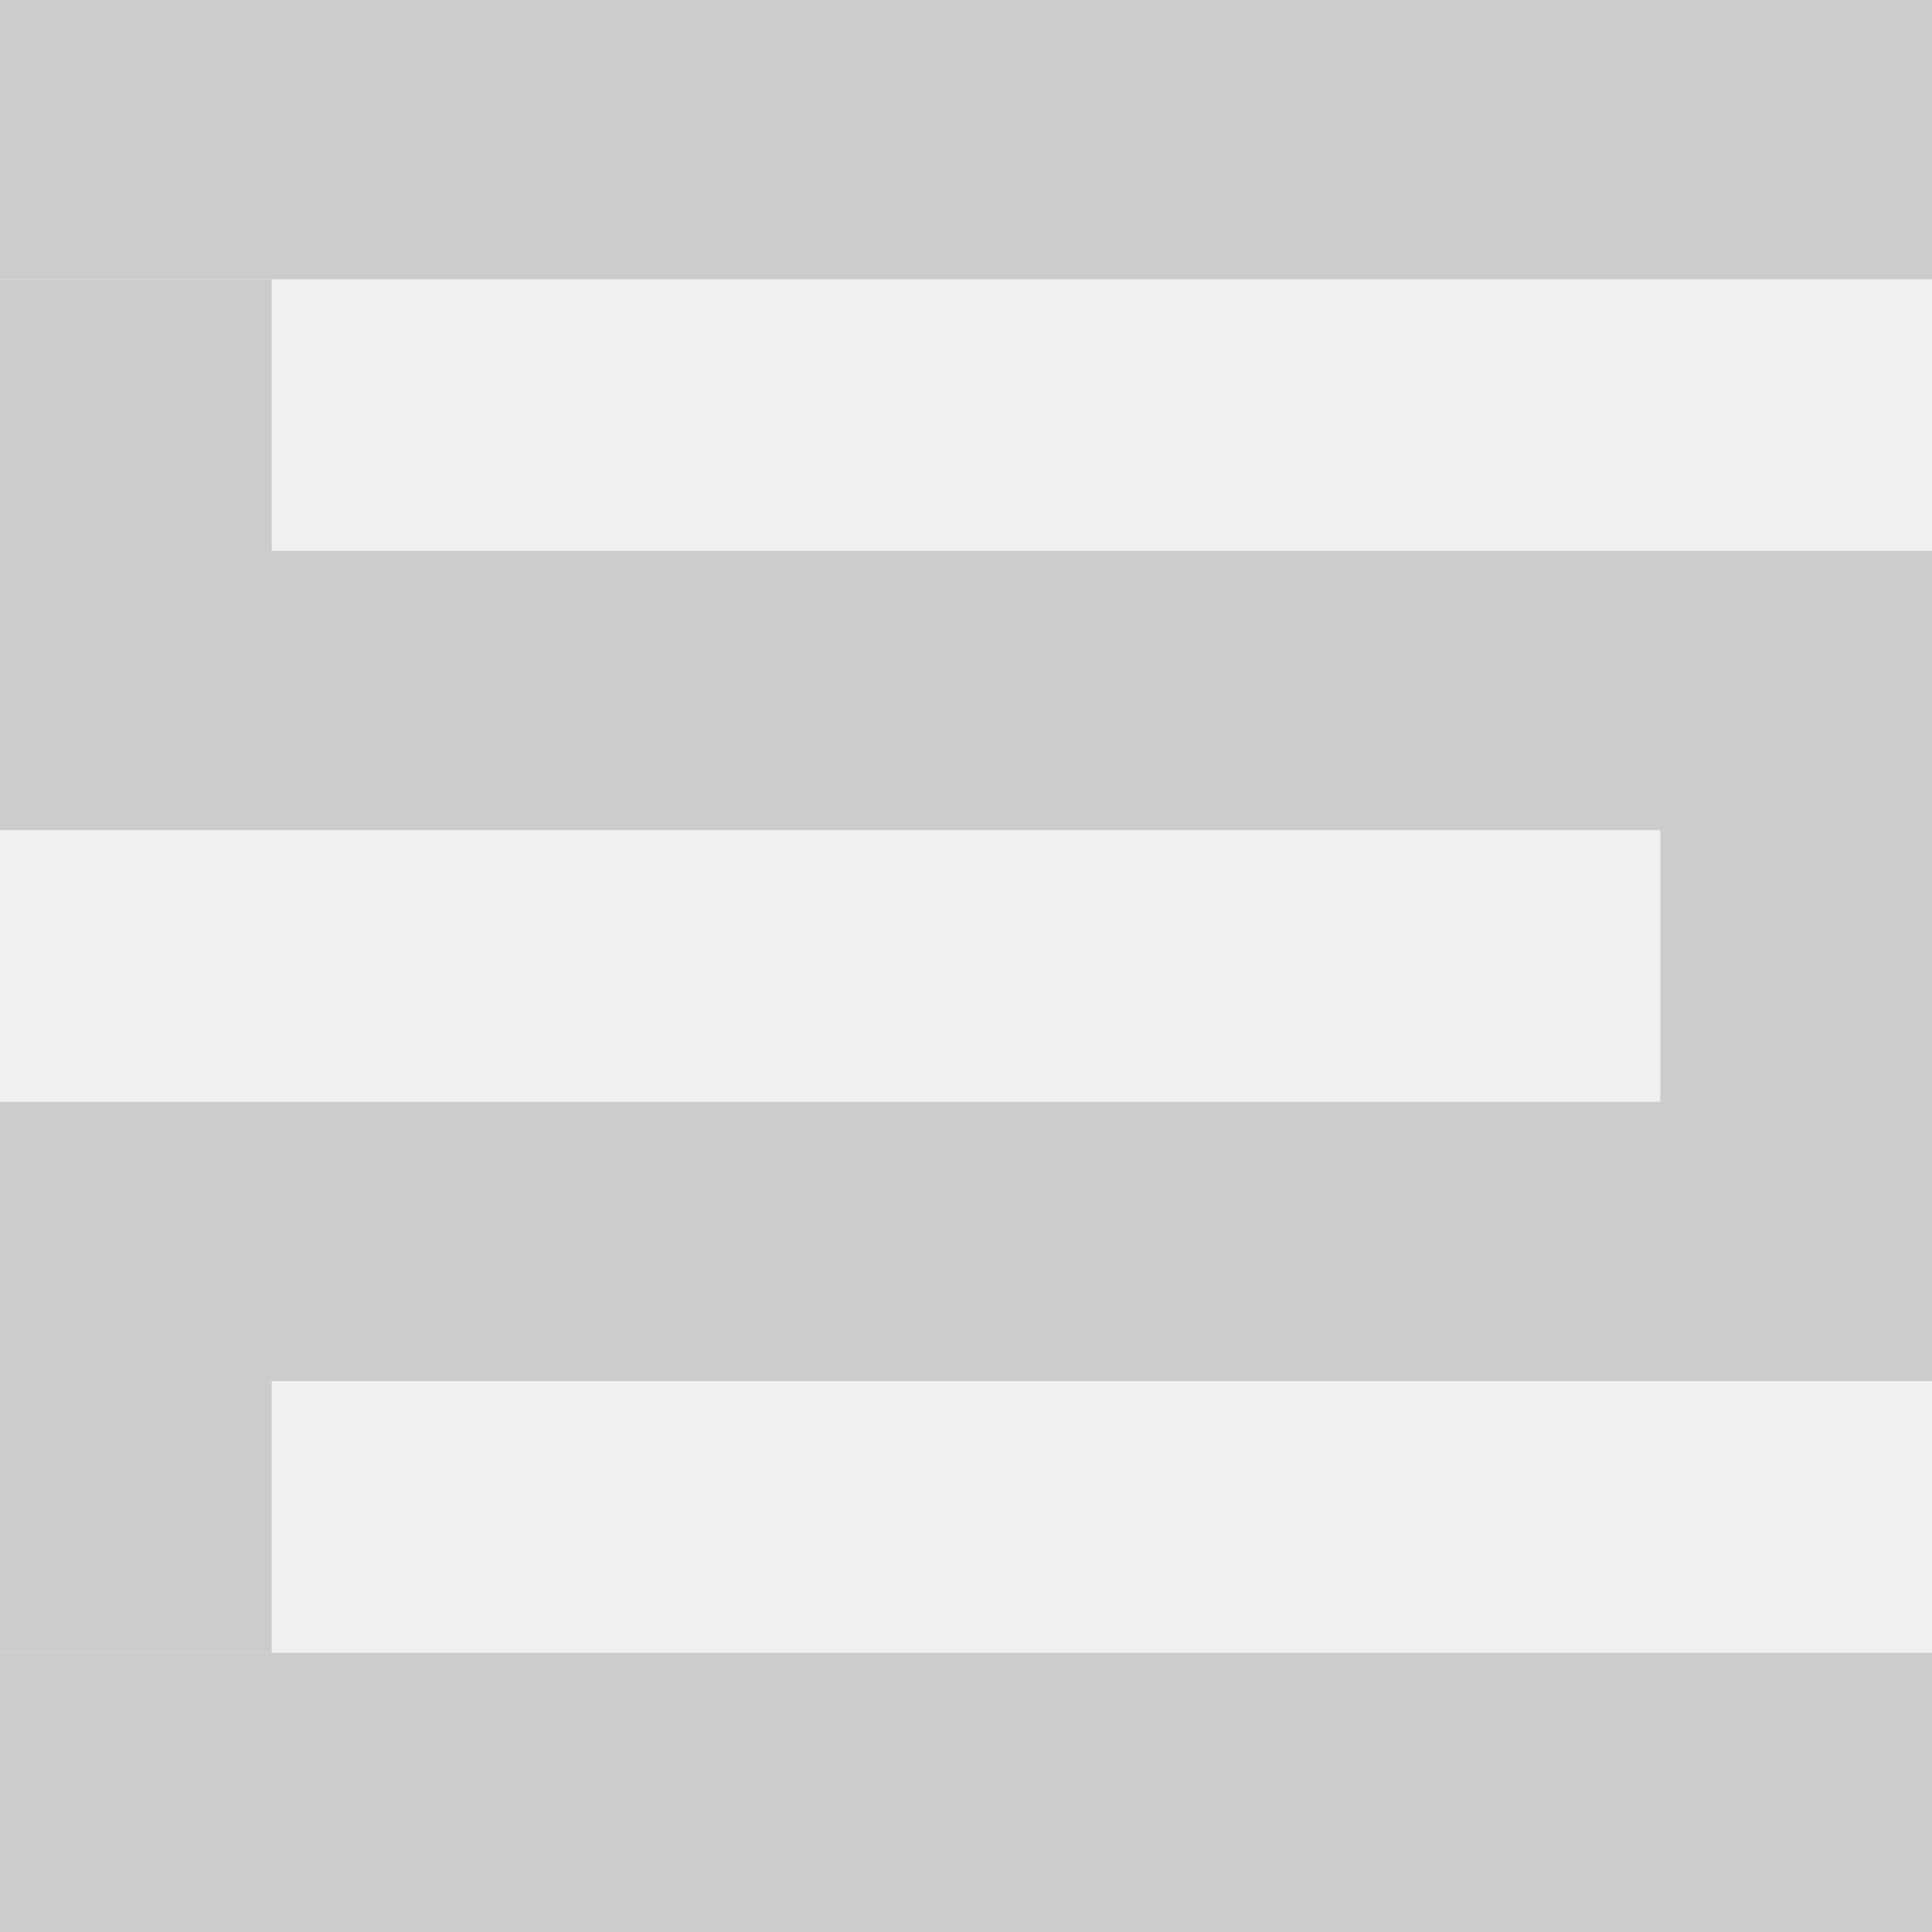
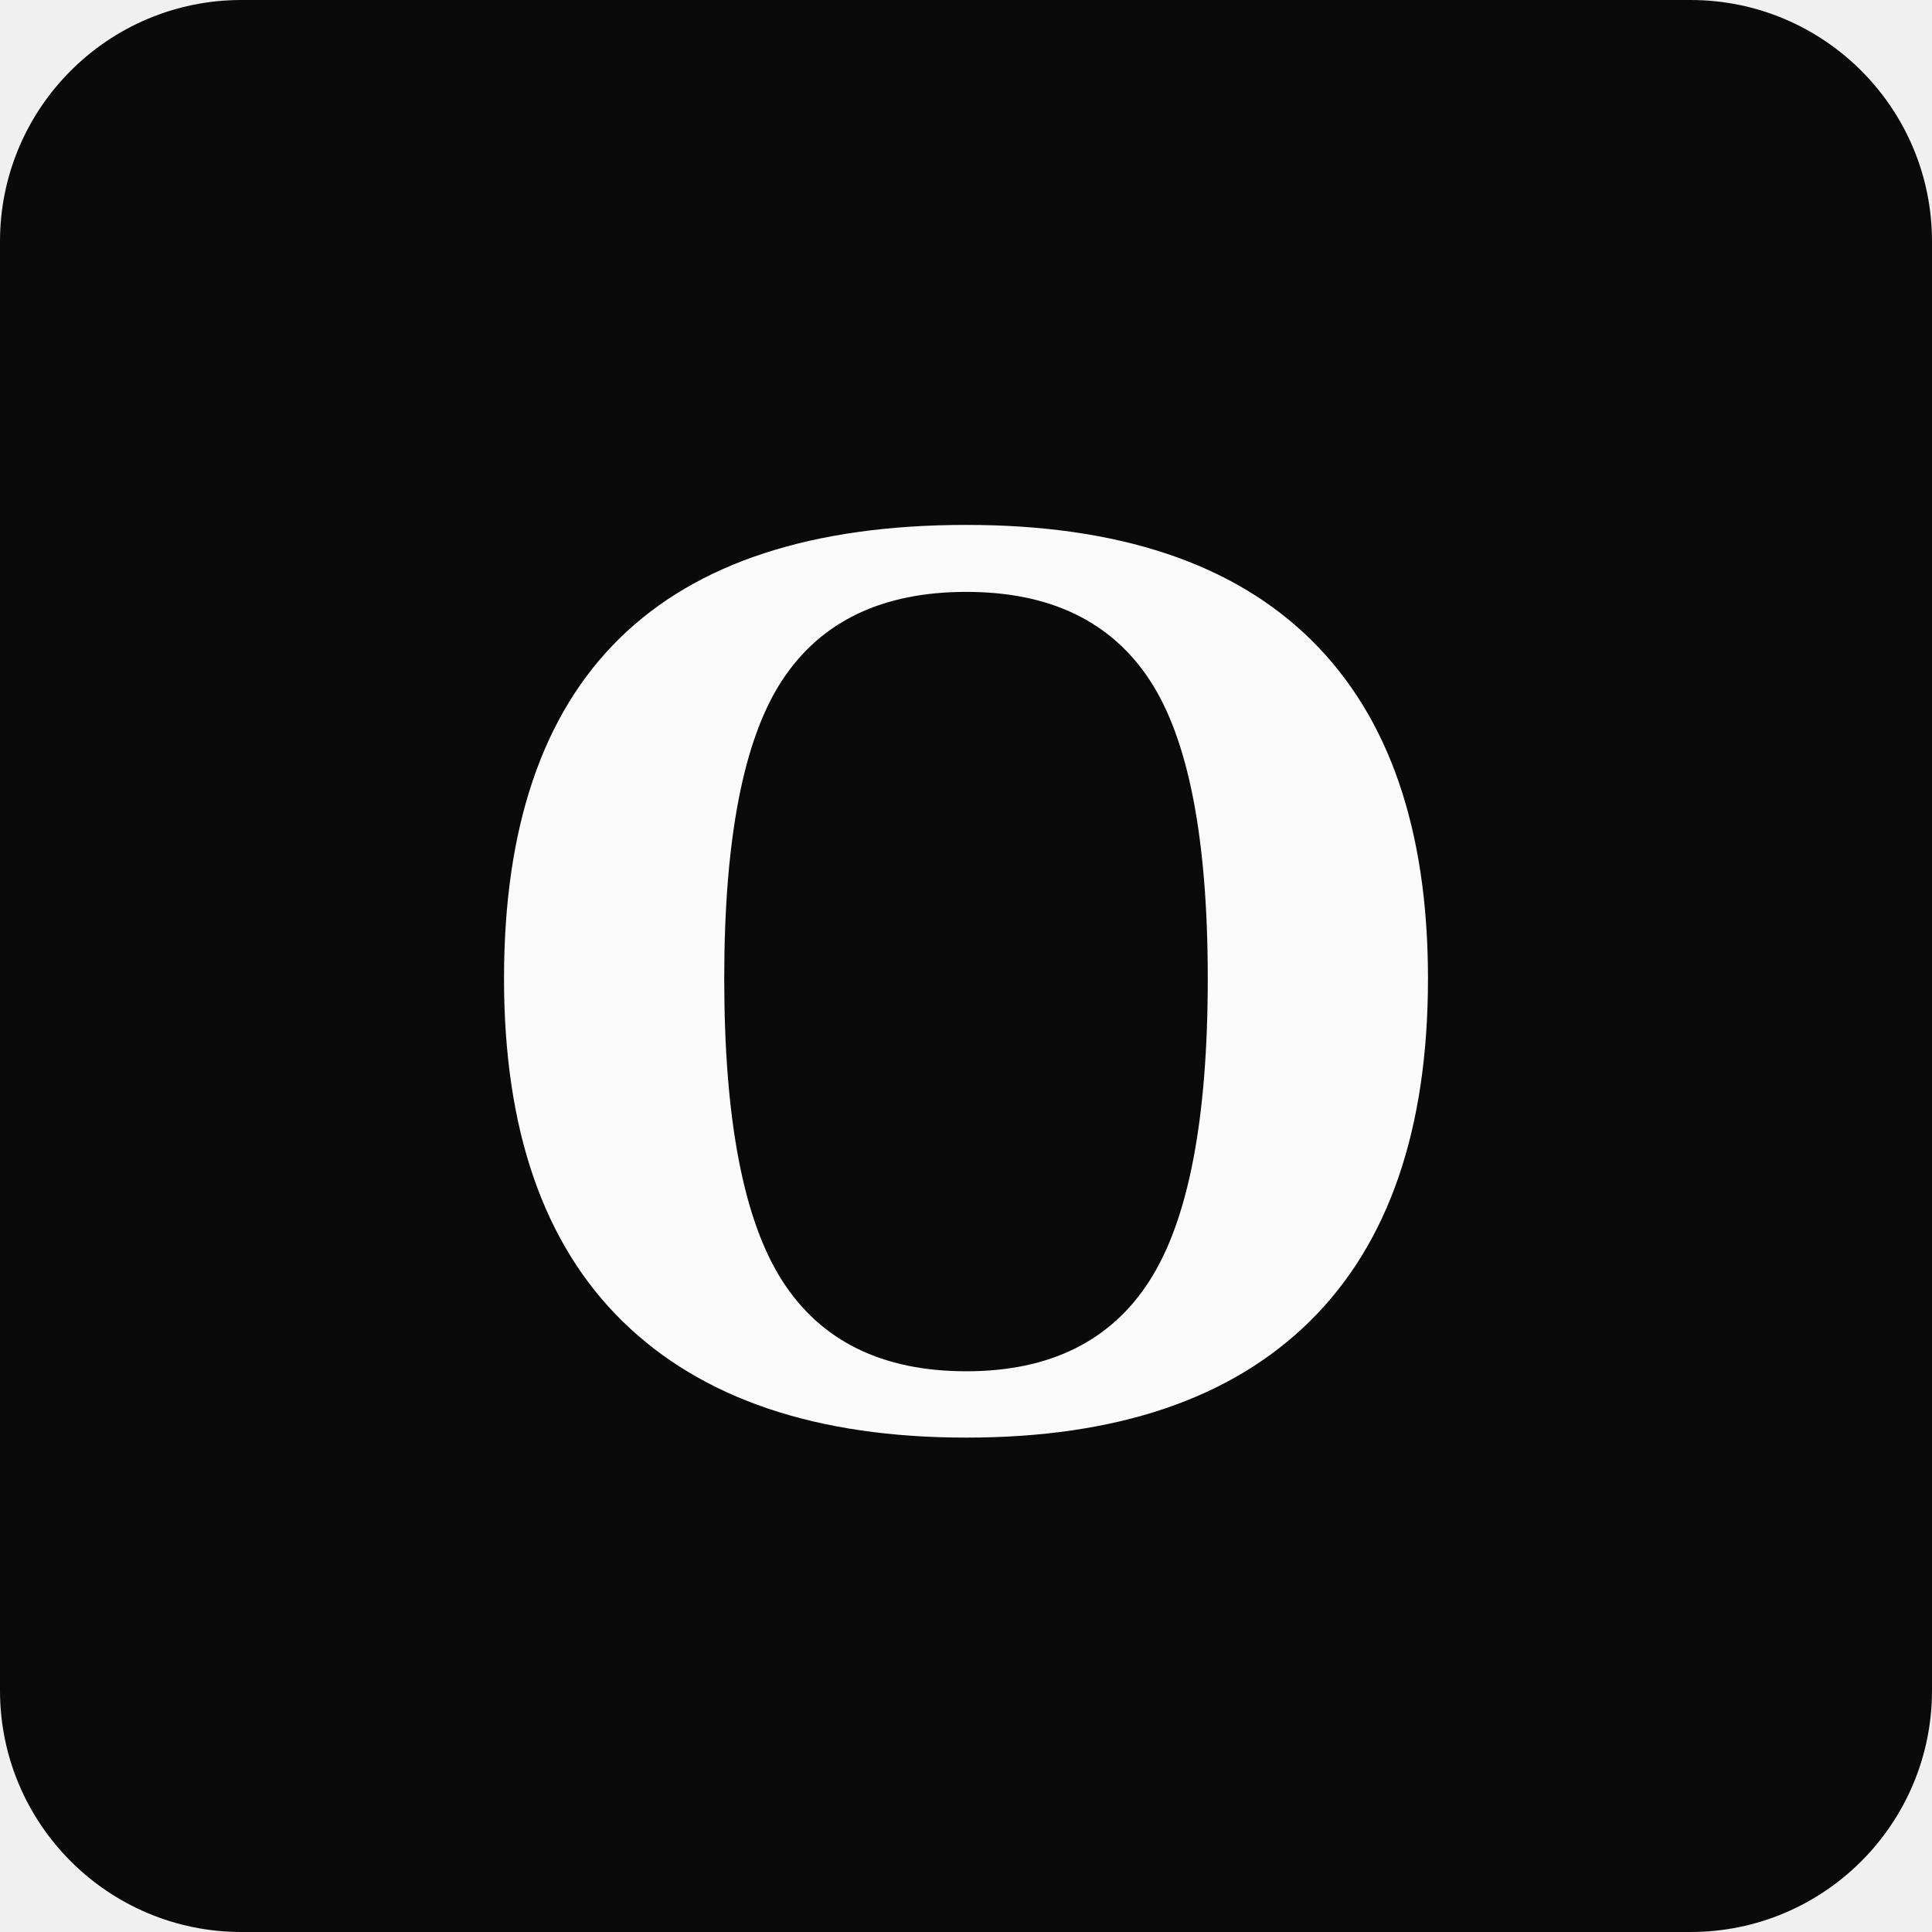
- <svg xmlns="http://www.w3.org/2000/svg" width="512" height="512" viewBox="0 0 512 512" fill="none">
-   <g clip-path="url(#clip0_271_118)">
-     <rect width="512" height="74" fill="#CCCCCC" />
-     <rect y="146" width="512" height="74" fill="#CCCCCC" />
-     <rect y="292" width="512" height="74" fill="#CCCCCC" />
-     <rect y="438" width="512" height="74" fill="#CCCCCC" />
-     <rect y="74" width="72" height="72" fill="#CCCCCC" />
-     <rect y="366" width="72" height="72" fill="#CCCCCC" />
-     <rect x="440" y="220" width="72" height="72" fill="#CCCCCC" />
-   </g>
-   <defs>
-     <clipPath id="clip0_271_118">
-       <rect width="512" height="512" fill="white" />
-     </clipPath>
-   </defs>
+ <svg xmlns="http://www.w3.org/2000/svg" width="512" height="512" viewBox="0 0 512 512">
+   <rect fill="#0a0a0a" width="512" height="512" rx="64" ry="64" />
+   <text fill="#fafafa" x="256" y="256" font-family="ui-serif, Georgia, Times New Roman, serif" font-size="360" font-weight="700" text-anchor="middle" dominant-baseline="central">O</text>
</svg>
